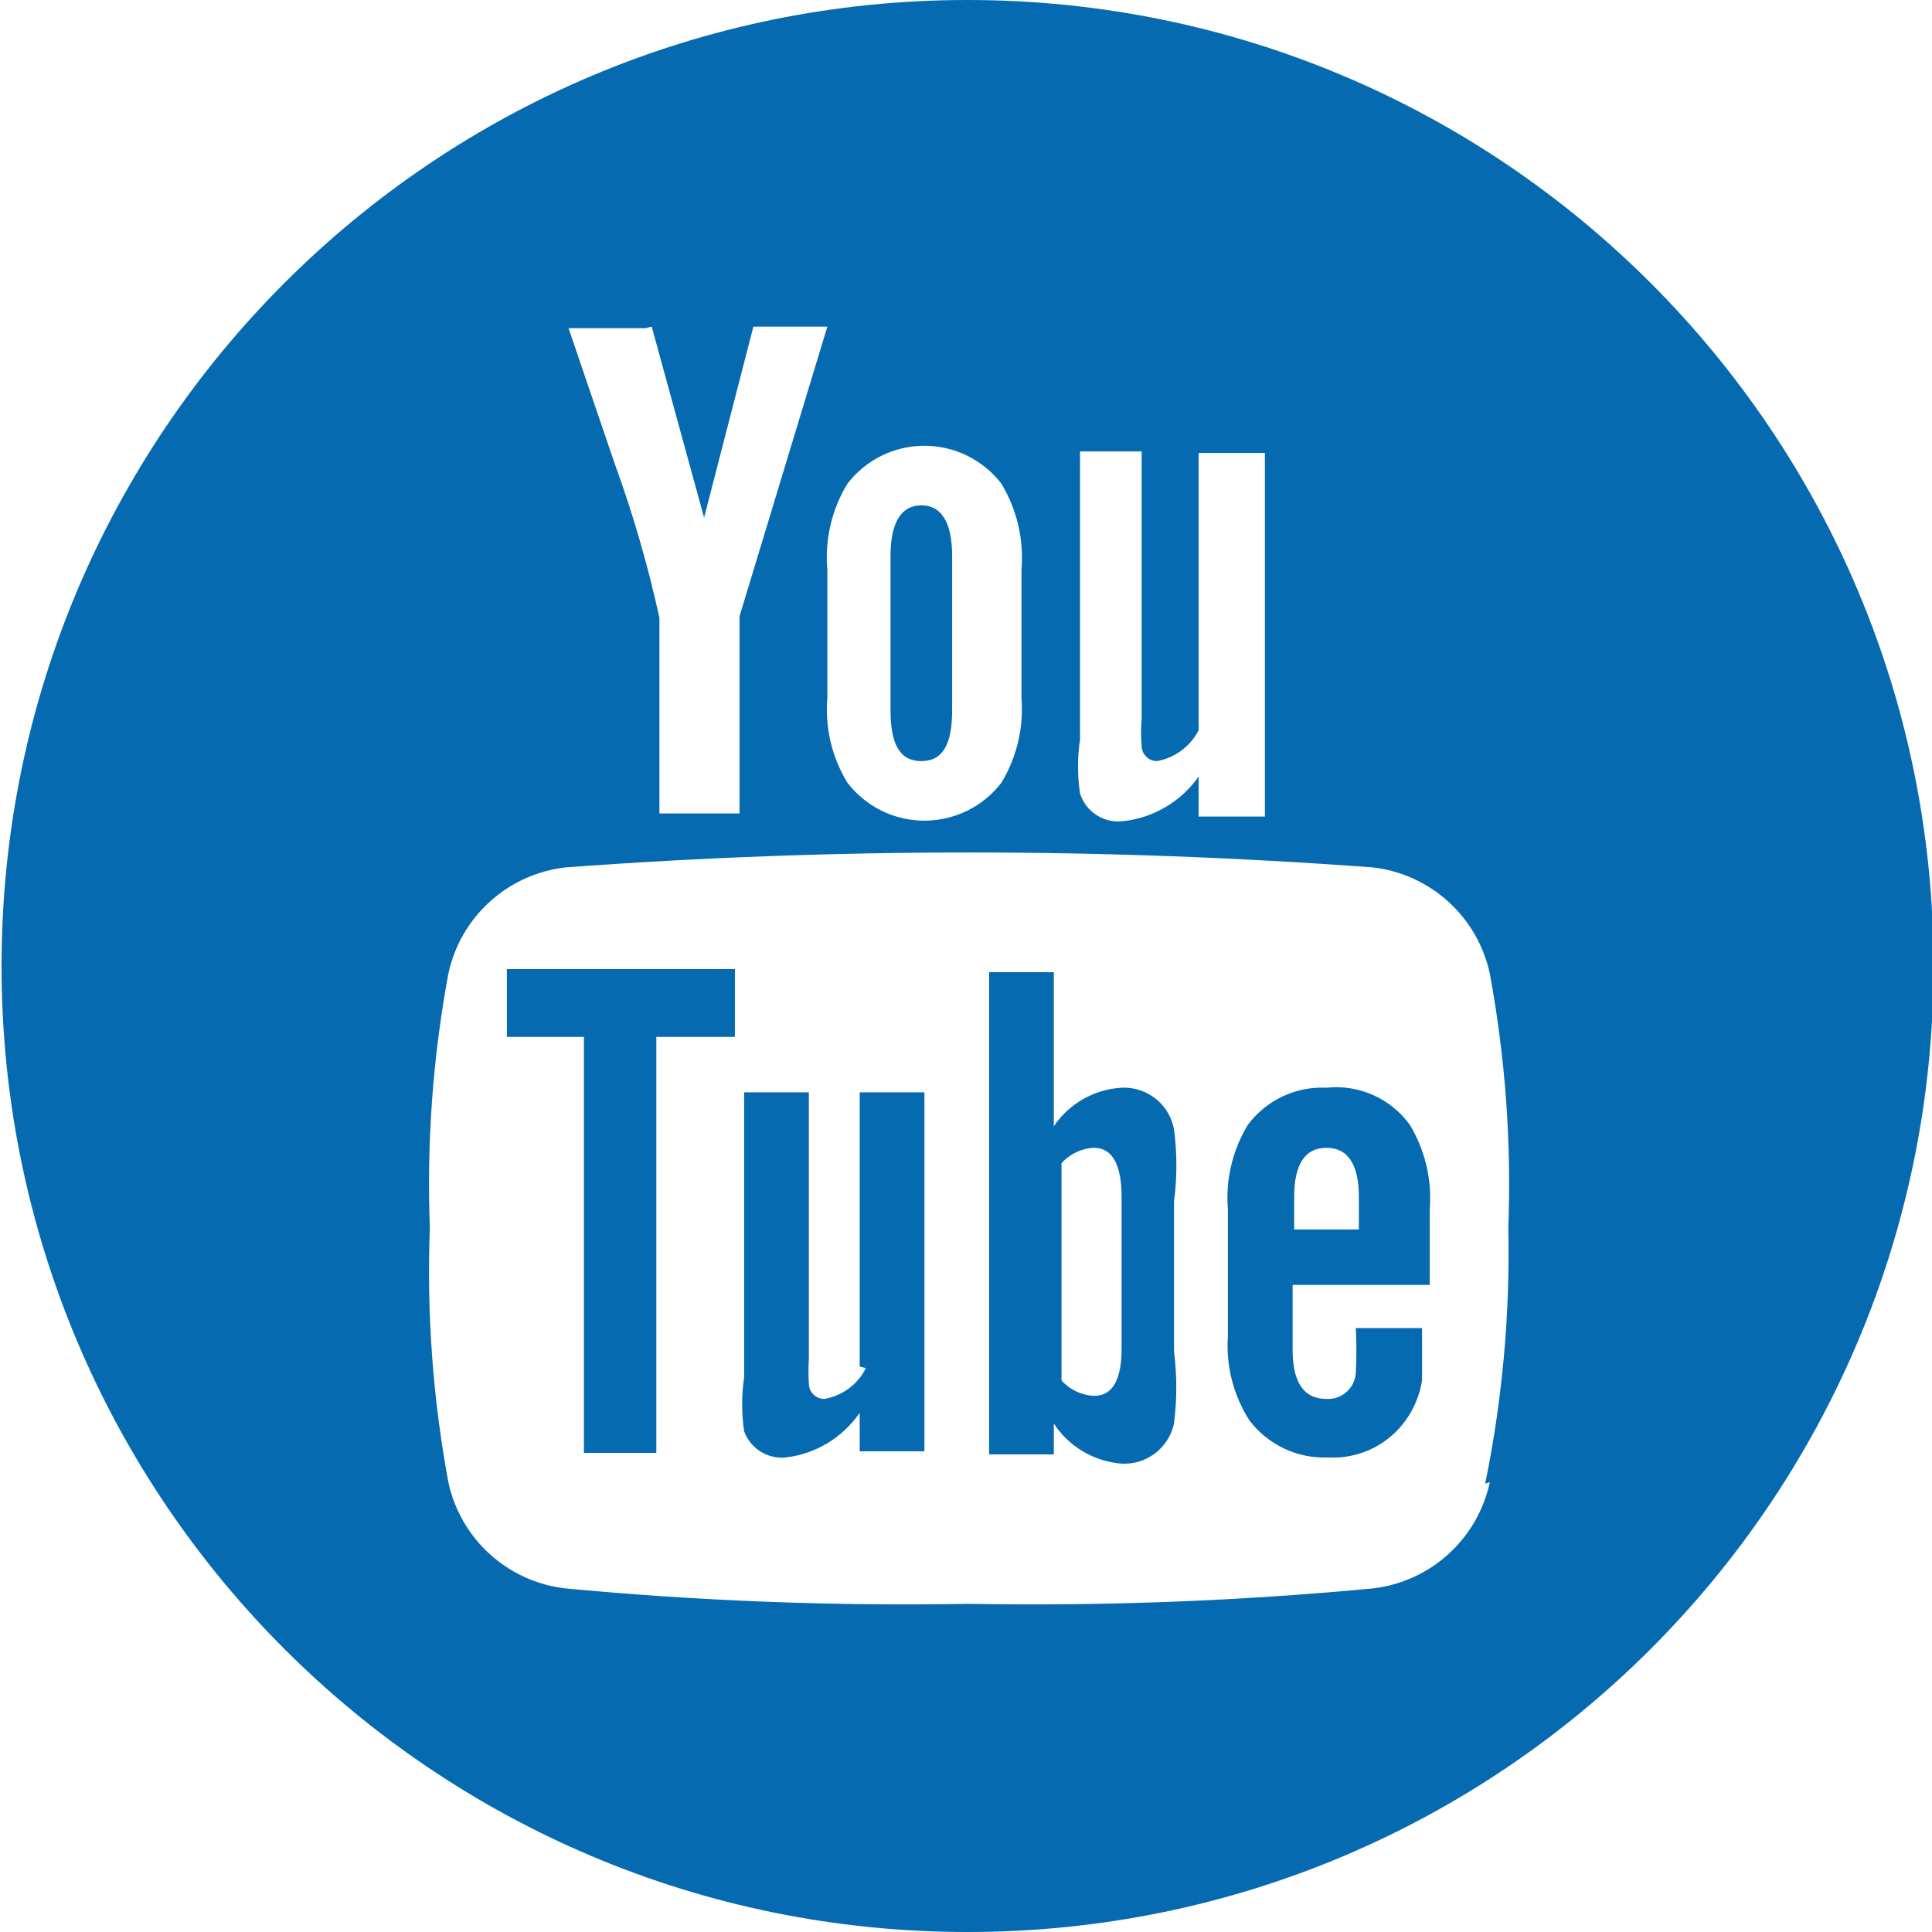
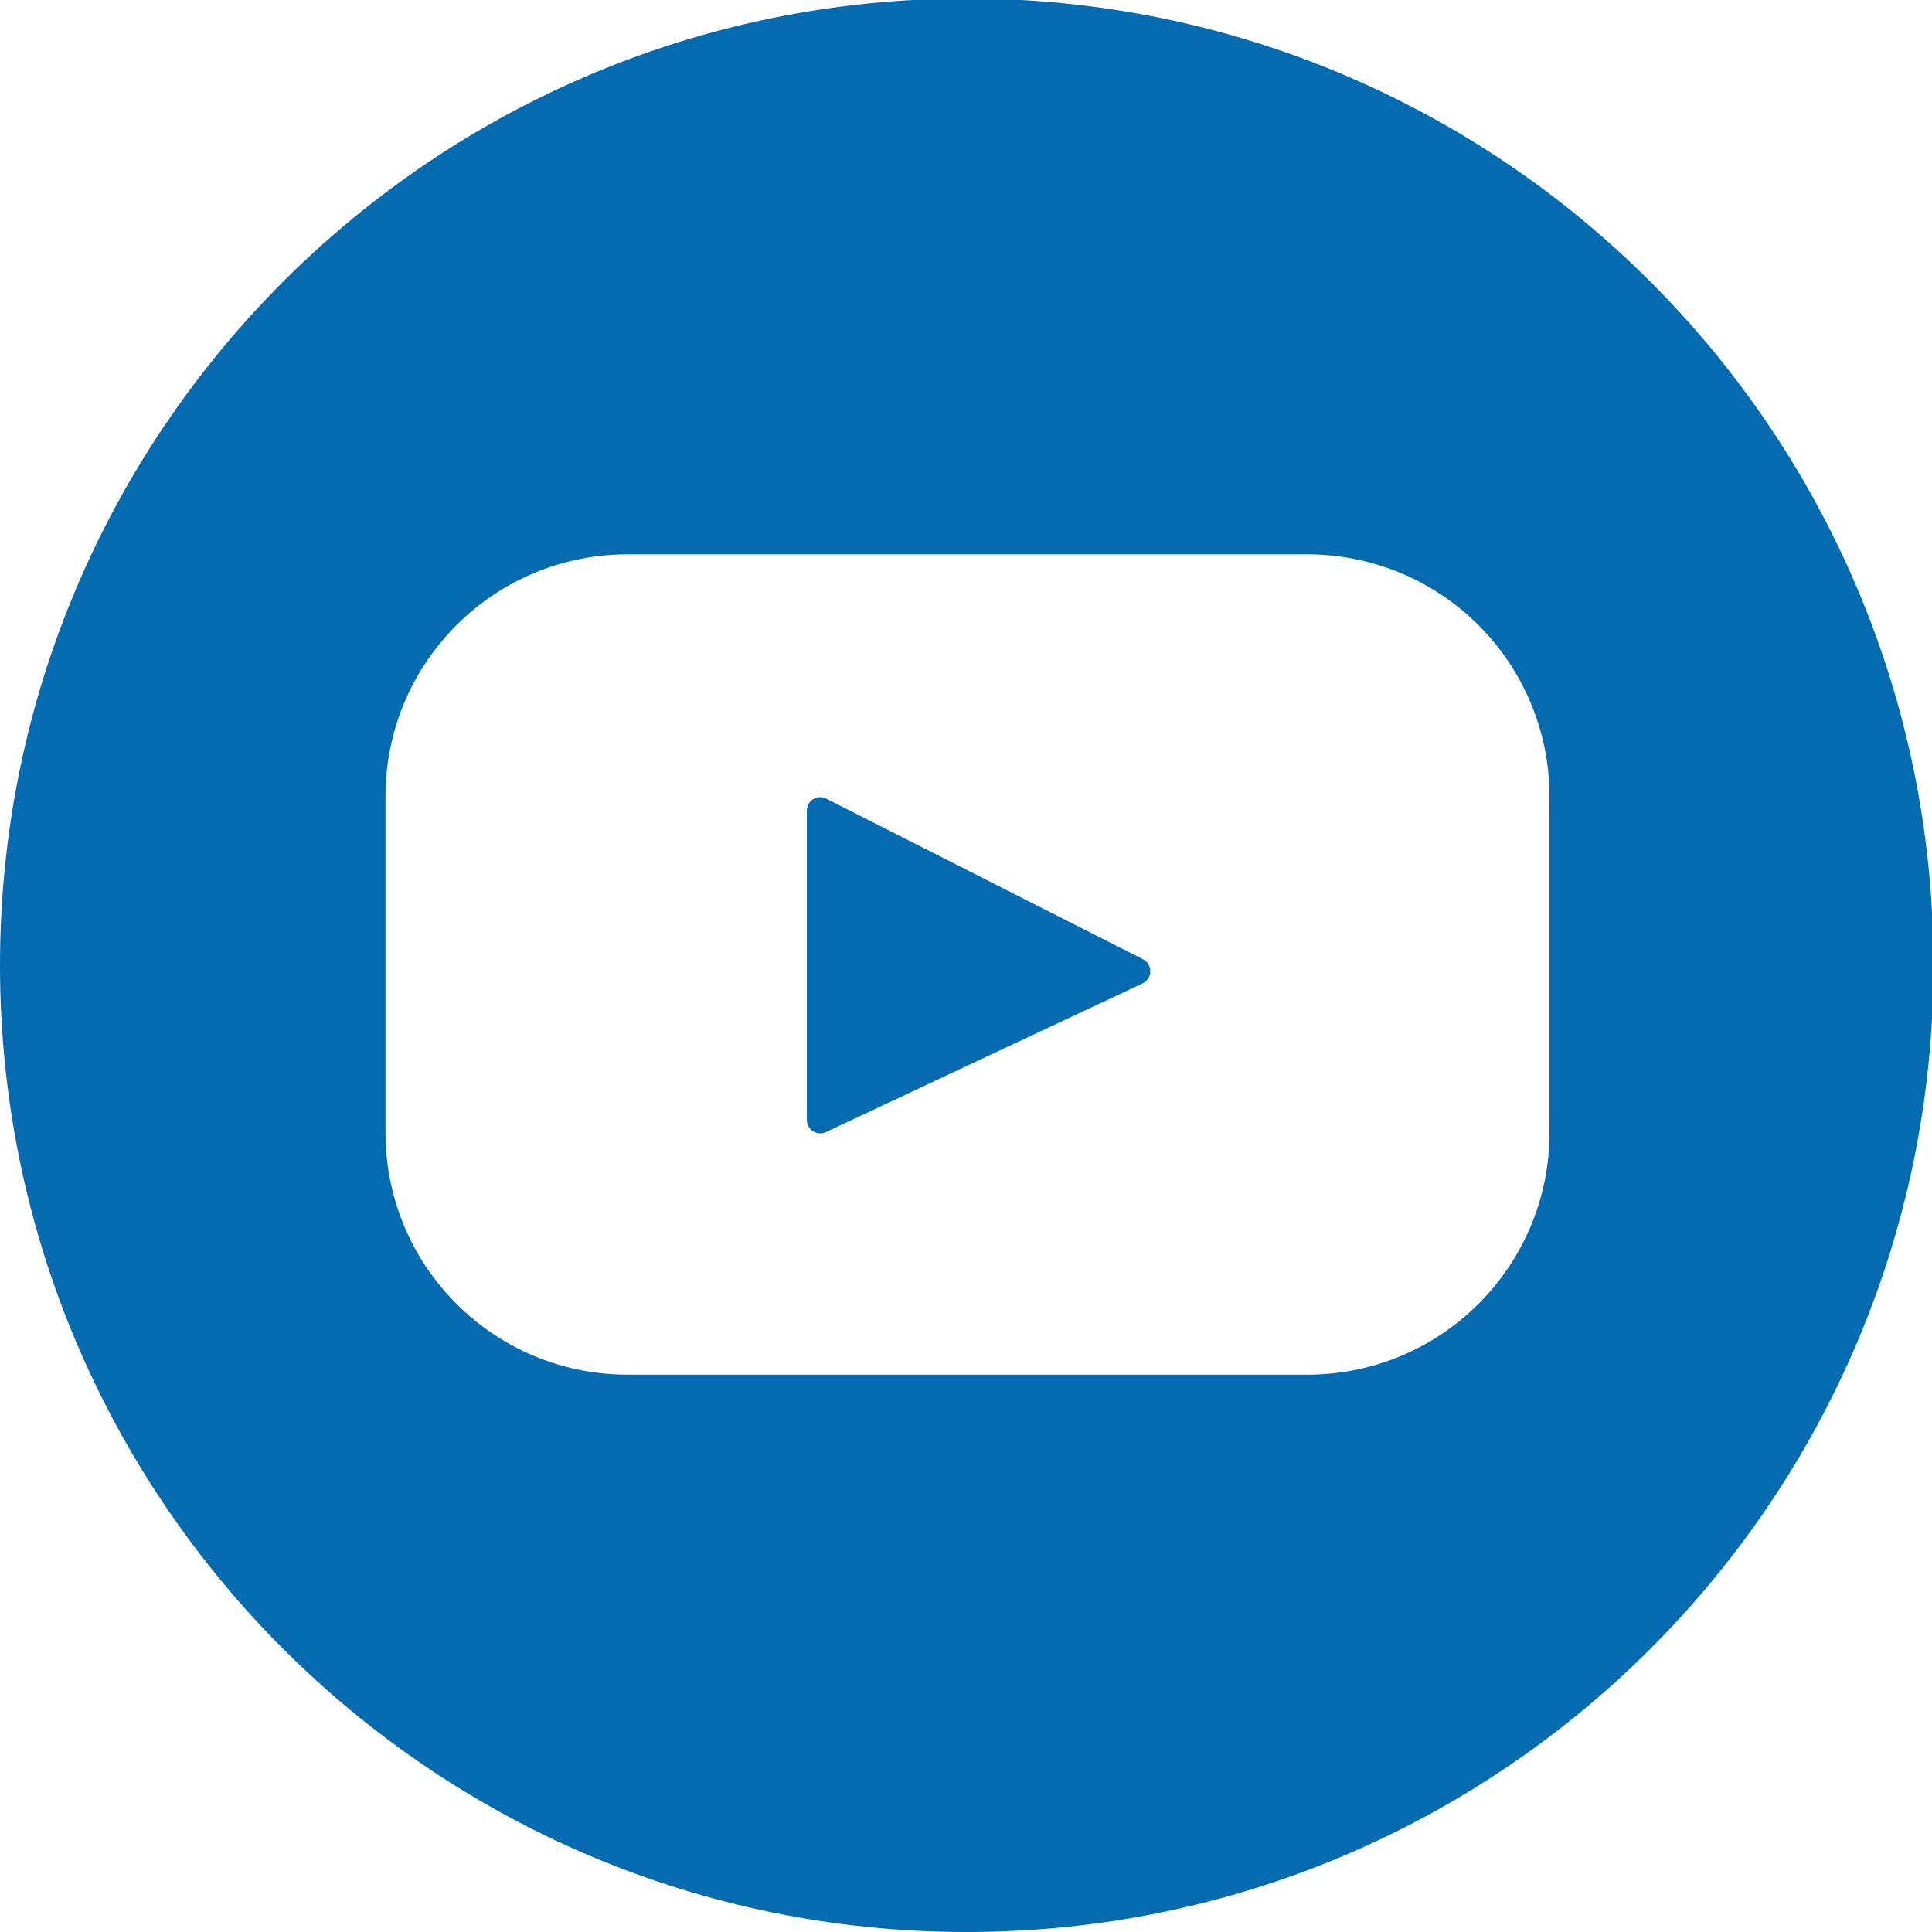
- <svg xmlns="http://www.w3.org/2000/svg" id="Calque_1" data-name="Calque 1" viewBox="0 0 12.54 12.54">
+ <svg xmlns="http://www.w3.org/2000/svg" id="Calque_1" data-name="Calque 1" viewBox="0 0 12.93 12.93">
  <defs>
    <style>
      .cls-1 {
-         fill: #056ab0;
+         fill: #056bb1;
      }
    </style>
  </defs>
  <g>
-     <polygon class="cls-1" points="3.29 6.73 3.79 6.73 3.79 9.43 4.26 9.43 4.26 6.73 4.77 6.73 4.77 6.29 3.29 6.29 3.29 6.73" />
-     <path class="cls-1" d="M2167,14.82a0.57,0.57,0,0,0-.44.25v-1h-0.42v3.13h0.42V17a0.58,0.58,0,0,0,.44.26,0.33,0.33,0,0,0,.34-0.26,1.86,1.86,0,0,0,0-.47V15.56a1.79,1.79,0,0,0,0-.47A0.33,0.33,0,0,0,2167,14.82Zm0,1.69c0,0.21-.06.31-0.18,0.31a0.3,0.3,0,0,1-.21-0.1V15.31a0.3,0.3,0,0,1,.21-0.1c0.12,0,.18.11,0.18,0.32v1Z" transform="translate(-2159.72 -7.76)" />
-     <path class="cls-1" d="M2165.34,16.64a0.37,0.37,0,0,1-.27.2,0.1,0.1,0,0,1-.1-0.1,1.31,1.31,0,0,1,0-.16V14.85h-0.42V16.7a1.19,1.19,0,0,0,0,.35,0.26,0.26,0,0,0,.27.17,0.68,0.68,0,0,0,.48-0.29v0.25h0.42V14.85h-0.42v1.78Z" transform="translate(-2159.72 -7.76)" />
-     <path class="cls-1" d="M2165.7,12.7c0.14,0,.2-0.11.2-0.33v-1c0-.22-0.07-0.33-0.2-0.33s-0.2.11-.2,0.33v1C2165.5,12.59,2165.56,12.7,2165.7,12.7Z" transform="translate(-2159.72 -7.76)" />
-     <path class="cls-1" d="M2166,7.76a6.27,6.27,0,1,0,6.27,6.27A6.27,6.27,0,0,0,2166,7.76Zm0.7,2.93h0.43v1.74a1,1,0,0,0,0,.17,0.1,0.1,0,0,0,.1.1,0.38,0.38,0,0,0,.27-0.2v-1.8h0.43v2.36h-0.43V12.8a0.69,0.69,0,0,1-.49.29,0.26,0.26,0,0,1-.28-0.18,1.19,1.19,0,0,1,0-.35V10.69h0Zm-1.61.77a0.92,0.92,0,0,1,.13-0.56,0.63,0.63,0,0,1,1,0,0.93,0.93,0,0,1,.13.56v0.83a0.92,0.92,0,0,1-.13.55,0.63,0.63,0,0,1-1,0,0.91,0.91,0,0,1-.13-0.55V11.46Zm-1.14-1.58,0.34,1.24,0.32-1.24h0.48l-0.57,1.88v1.28H2164V11.77a7.79,7.79,0,0,0-.29-1l-0.3-.88h0.5Zm5.44,7.5a0.88,0.88,0,0,1-.76.69,23.5,23.5,0,0,1-2.62.1,23.5,23.5,0,0,1-2.62-.1,0.88,0.88,0,0,1-.76-0.69,7.49,7.49,0,0,1-.12-1.65,7.49,7.49,0,0,1,.12-1.65,0.88,0.88,0,0,1,.76-0.69,35.48,35.48,0,0,1,5.24,0,0.88,0.88,0,0,1,.76.69,7.51,7.51,0,0,1,.12,1.65A7.49,7.49,0,0,1,2169.36,17.39Z" transform="translate(-2159.72 -7.76)" />
-     <path class="cls-1" d="M2168.33,14.82a0.6,0.6,0,0,0-.51.24,0.91,0.91,0,0,0-.13.55v0.82a0.9,0.9,0,0,0,.14.55,0.61,0.61,0,0,0,.51.24,0.58,0.58,0,0,0,.51-0.25,0.6,0.6,0,0,0,.1-0.25s0-.14,0-0.27V16.38h-0.43a2.77,2.77,0,0,1,0,.29,0.18,0.18,0,0,1-.19.17c-0.15,0-.22-0.11-0.22-0.32V16.1H2169V15.61a0.92,0.92,0,0,0-.13-0.55A0.59,0.59,0,0,0,2168.33,14.82Zm0.21,0.92h-0.42V15.53q0-.32.21-0.32c0.14,0,.21.11,0.21,0.32v0.22Z" transform="translate(-2159.72 -7.76)" />
+     <path class="cls-1" d="M2188.45,10l-2.13,1a0.09,0.09,0,0,1-.12-0.08V8.84a0.09,0.09,0,0,1,.12-0.08l2.13,1.08A0.09,0.09,0,0,1,2188.45,10Z" transform="translate(-2180.8 -3.42)" />
+     <path class="cls-1" d="M2189.54,7.13H2185a1.62,1.62,0,0,0-1.62,1.62V11a1.62,1.62,0,0,0,1.62,1.62h4.55a1.62,1.62,0,0,0,1.62-1.62V8.75A1.62,1.62,0,0,0,2189.54,7.13Zm-8.74,2.75a6.47,6.47,0,1,1,6.47,6.47A6.47,6.47,0,0,1,2180.8,9.89Z" transform="translate(-2180.8 -3.42)" />
  </g>
</svg>
